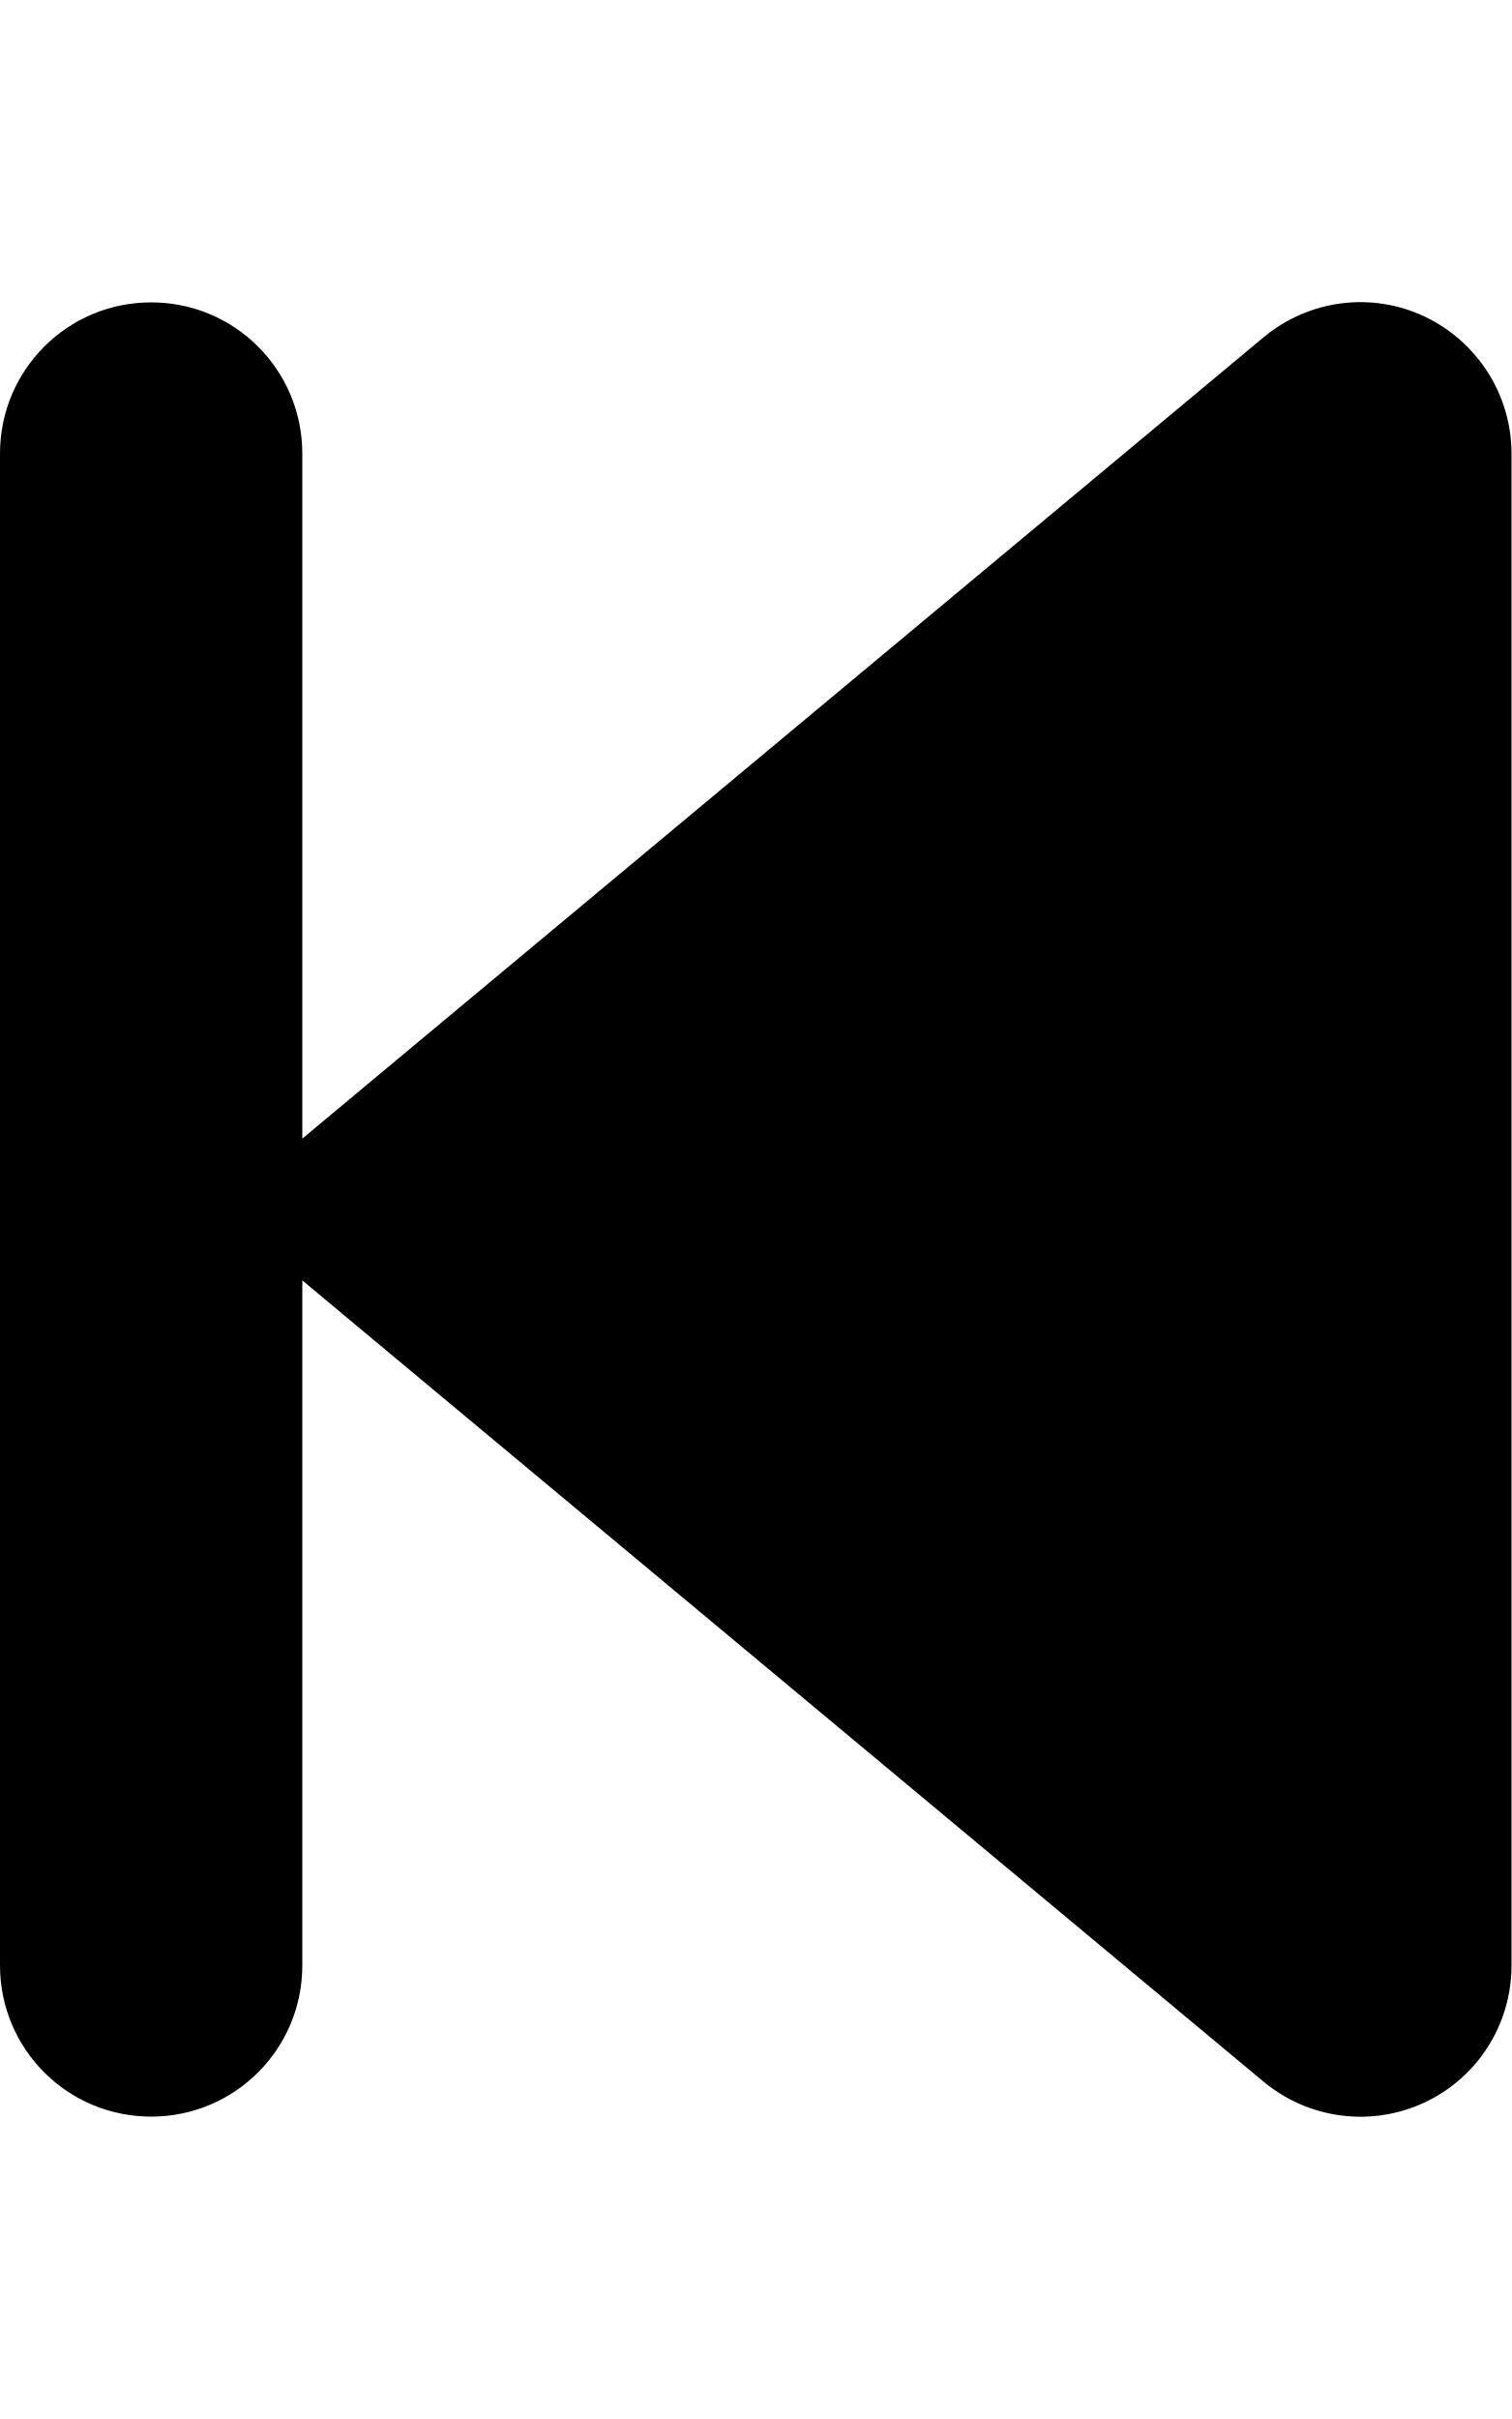
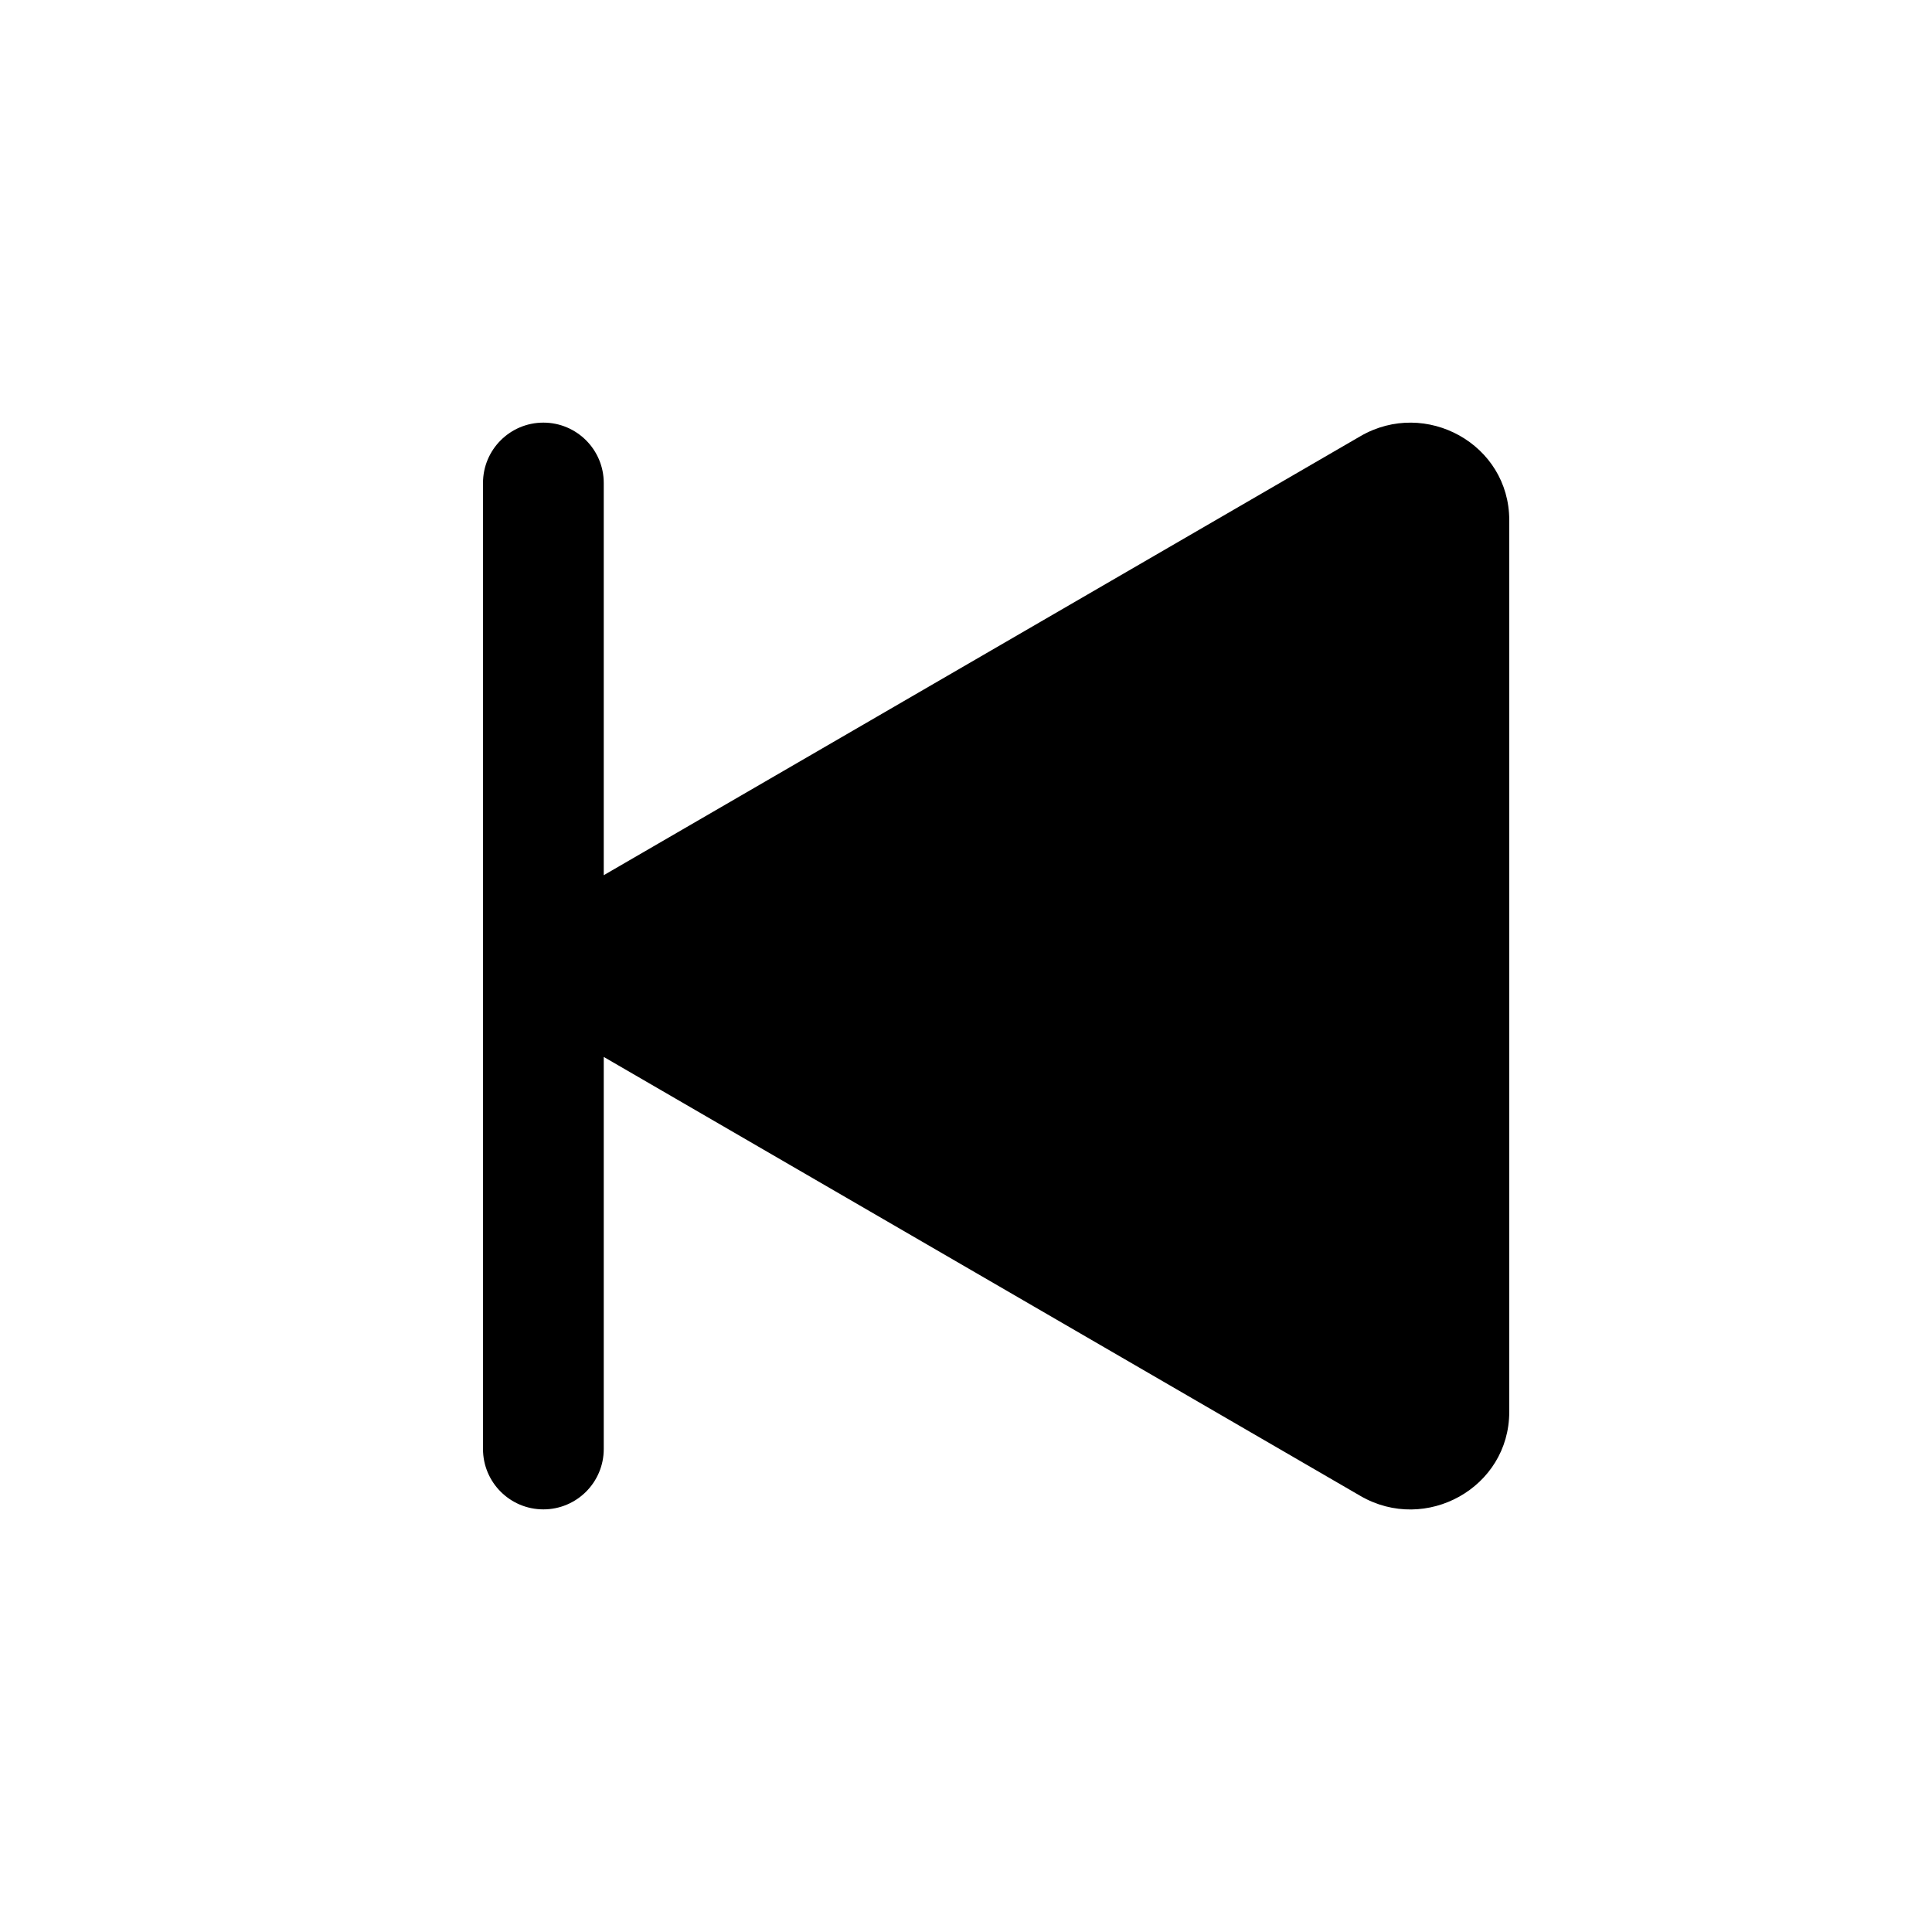
- <svg xmlns="http://www.w3.org/2000/svg" viewBox="0 0 320 512">
-   <path d="M267.5 440.6c9.5 7.9 22.8 9.7 34.1 4.4s18.4-16.6 18.4-29V96c0-12.4-7.2-23.7-18.4-29s-24.5-3.6-34.1 4.4l-192 160L64 241V96c0-17.7-14.3-32-32-32S0 78.3 0 96V416c0 17.7 14.3 32 32 32s32-14.3 32-32V271l11.5 9.6 192 160z" />
+ <svg xmlns="http://www.w3.org/2000/svg" width="16" height="16" fill="currentColor" class="bi bi-skip-start-fill" viewBox="0 0 16 16">
+   <path d="M4 4a.5.5 0 0 1 1 0v3.248l6.267-3.636c.54-.313 1.232.066 1.232.696v7.384c0 .63-.692 1.01-1.232.697L5 8.753V12a.5.5 0 0 1-1 0z" />
</svg>
